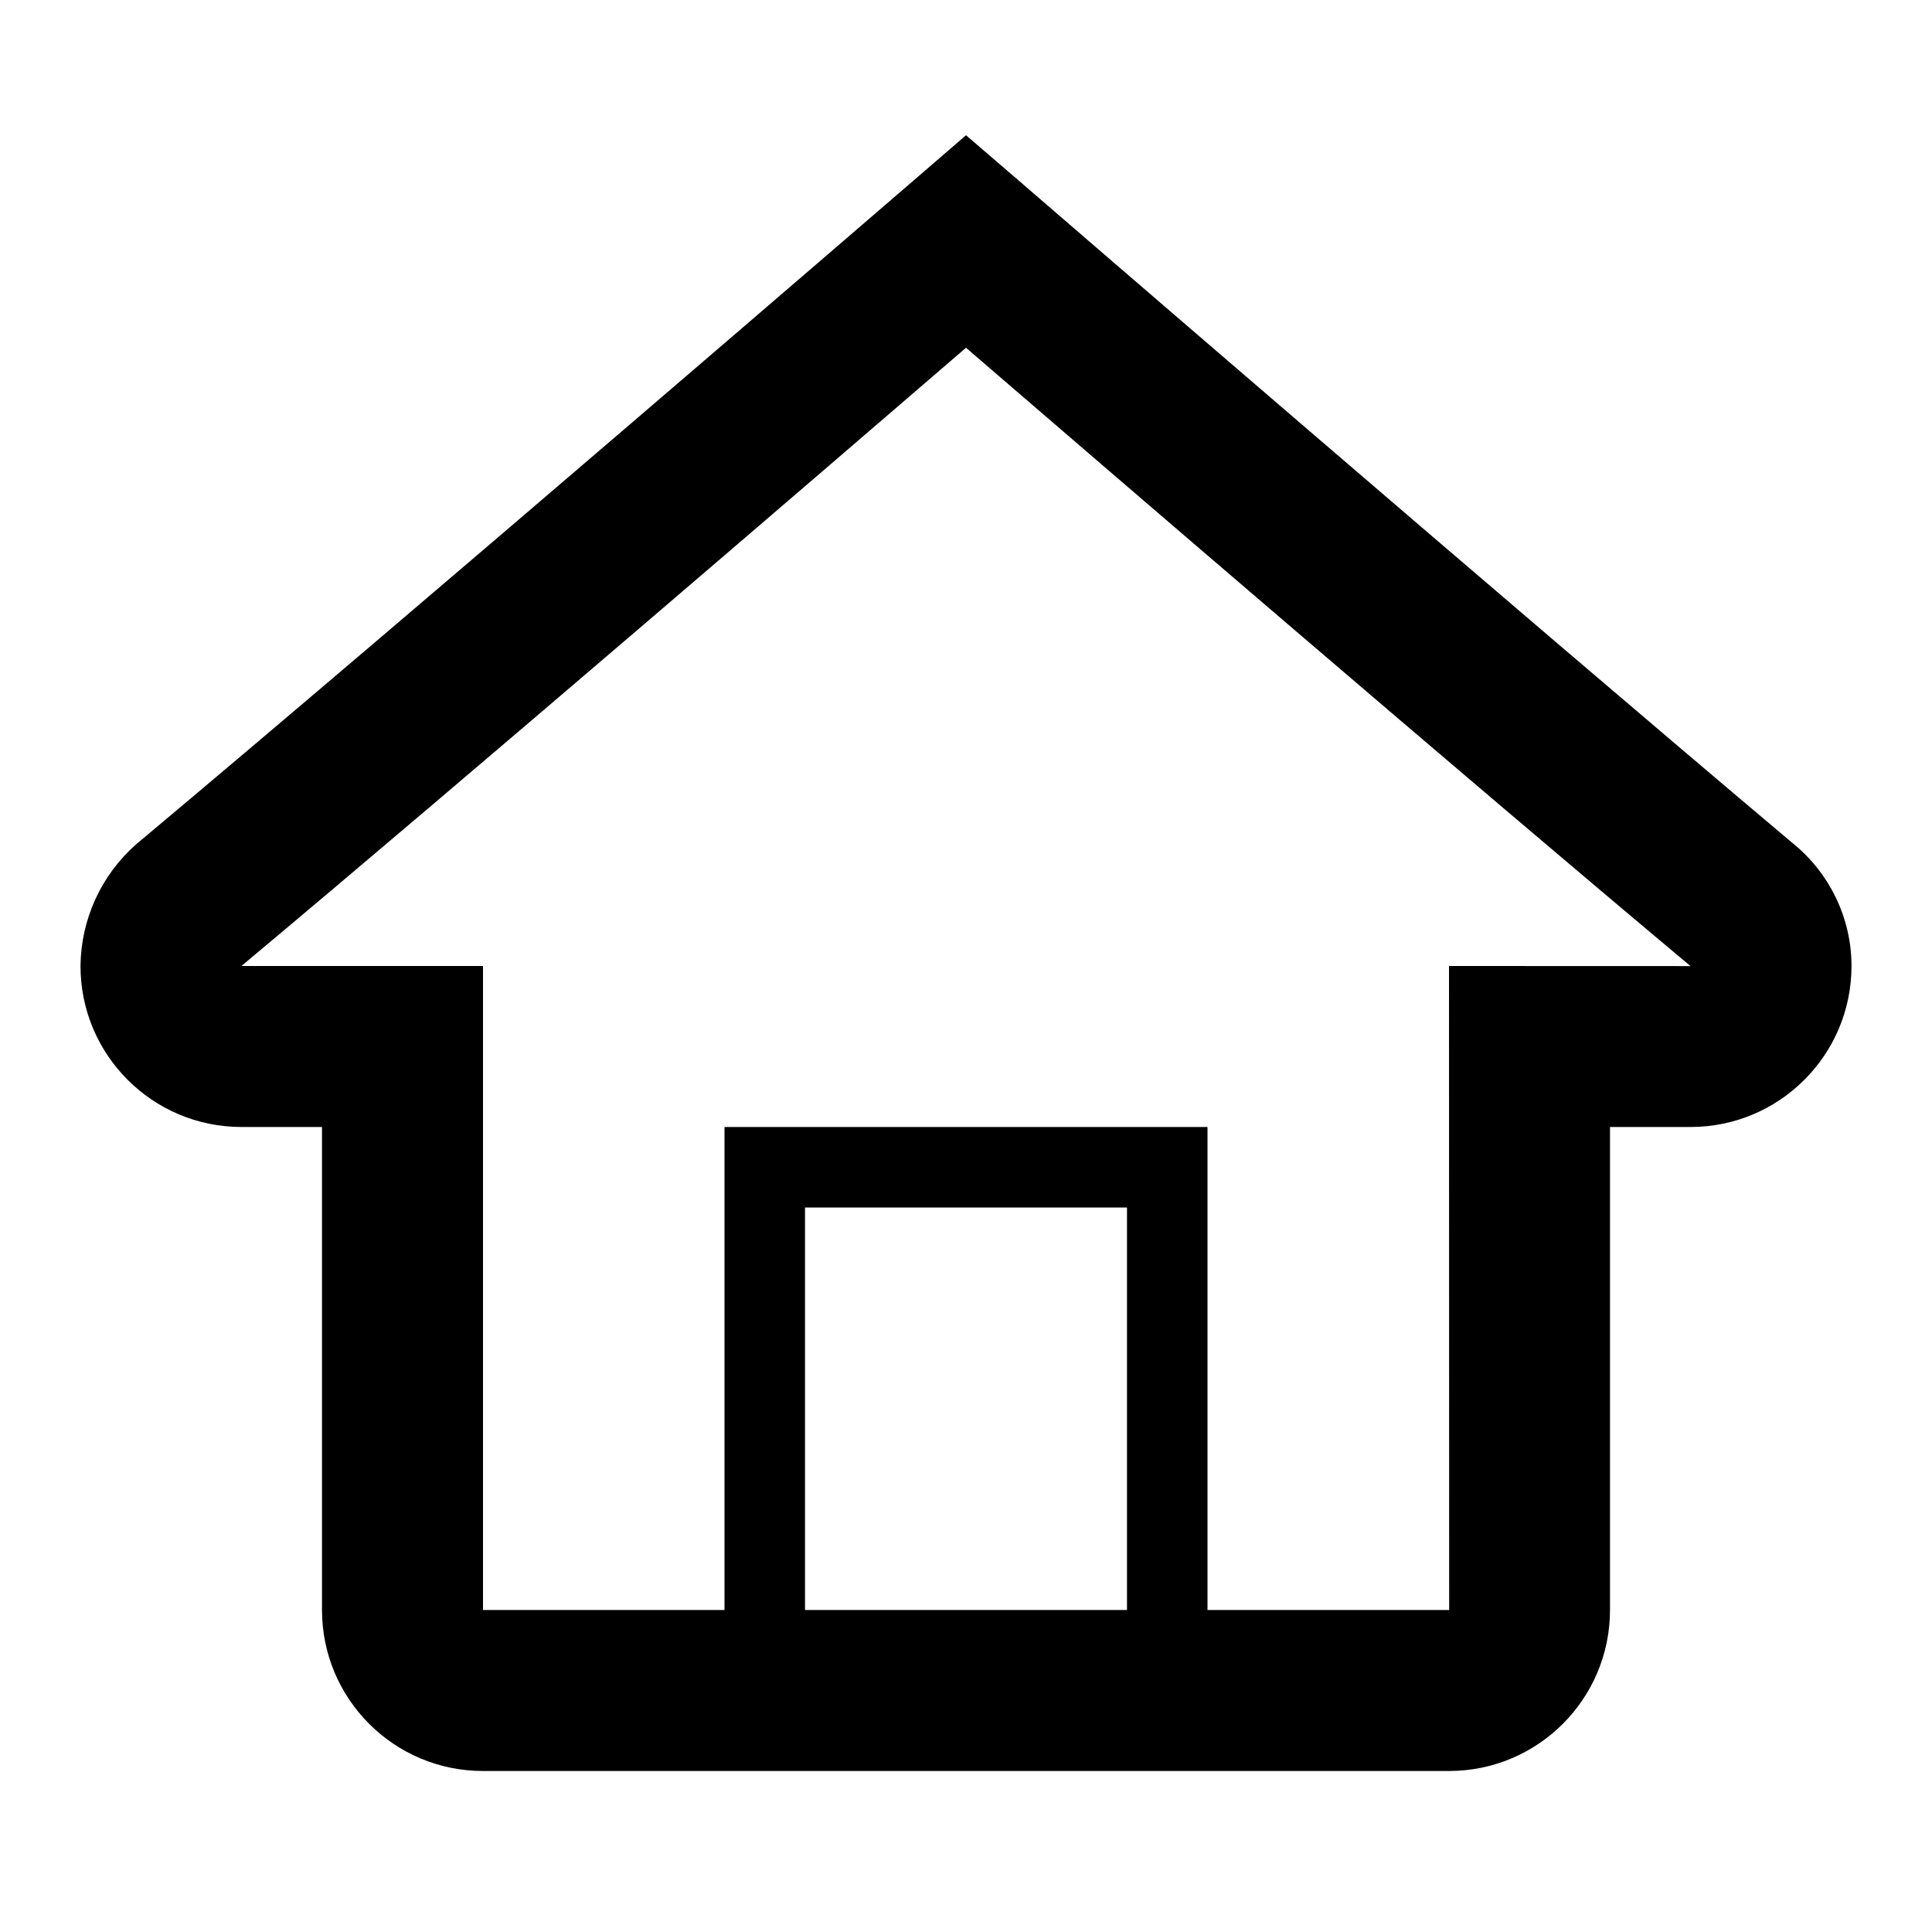
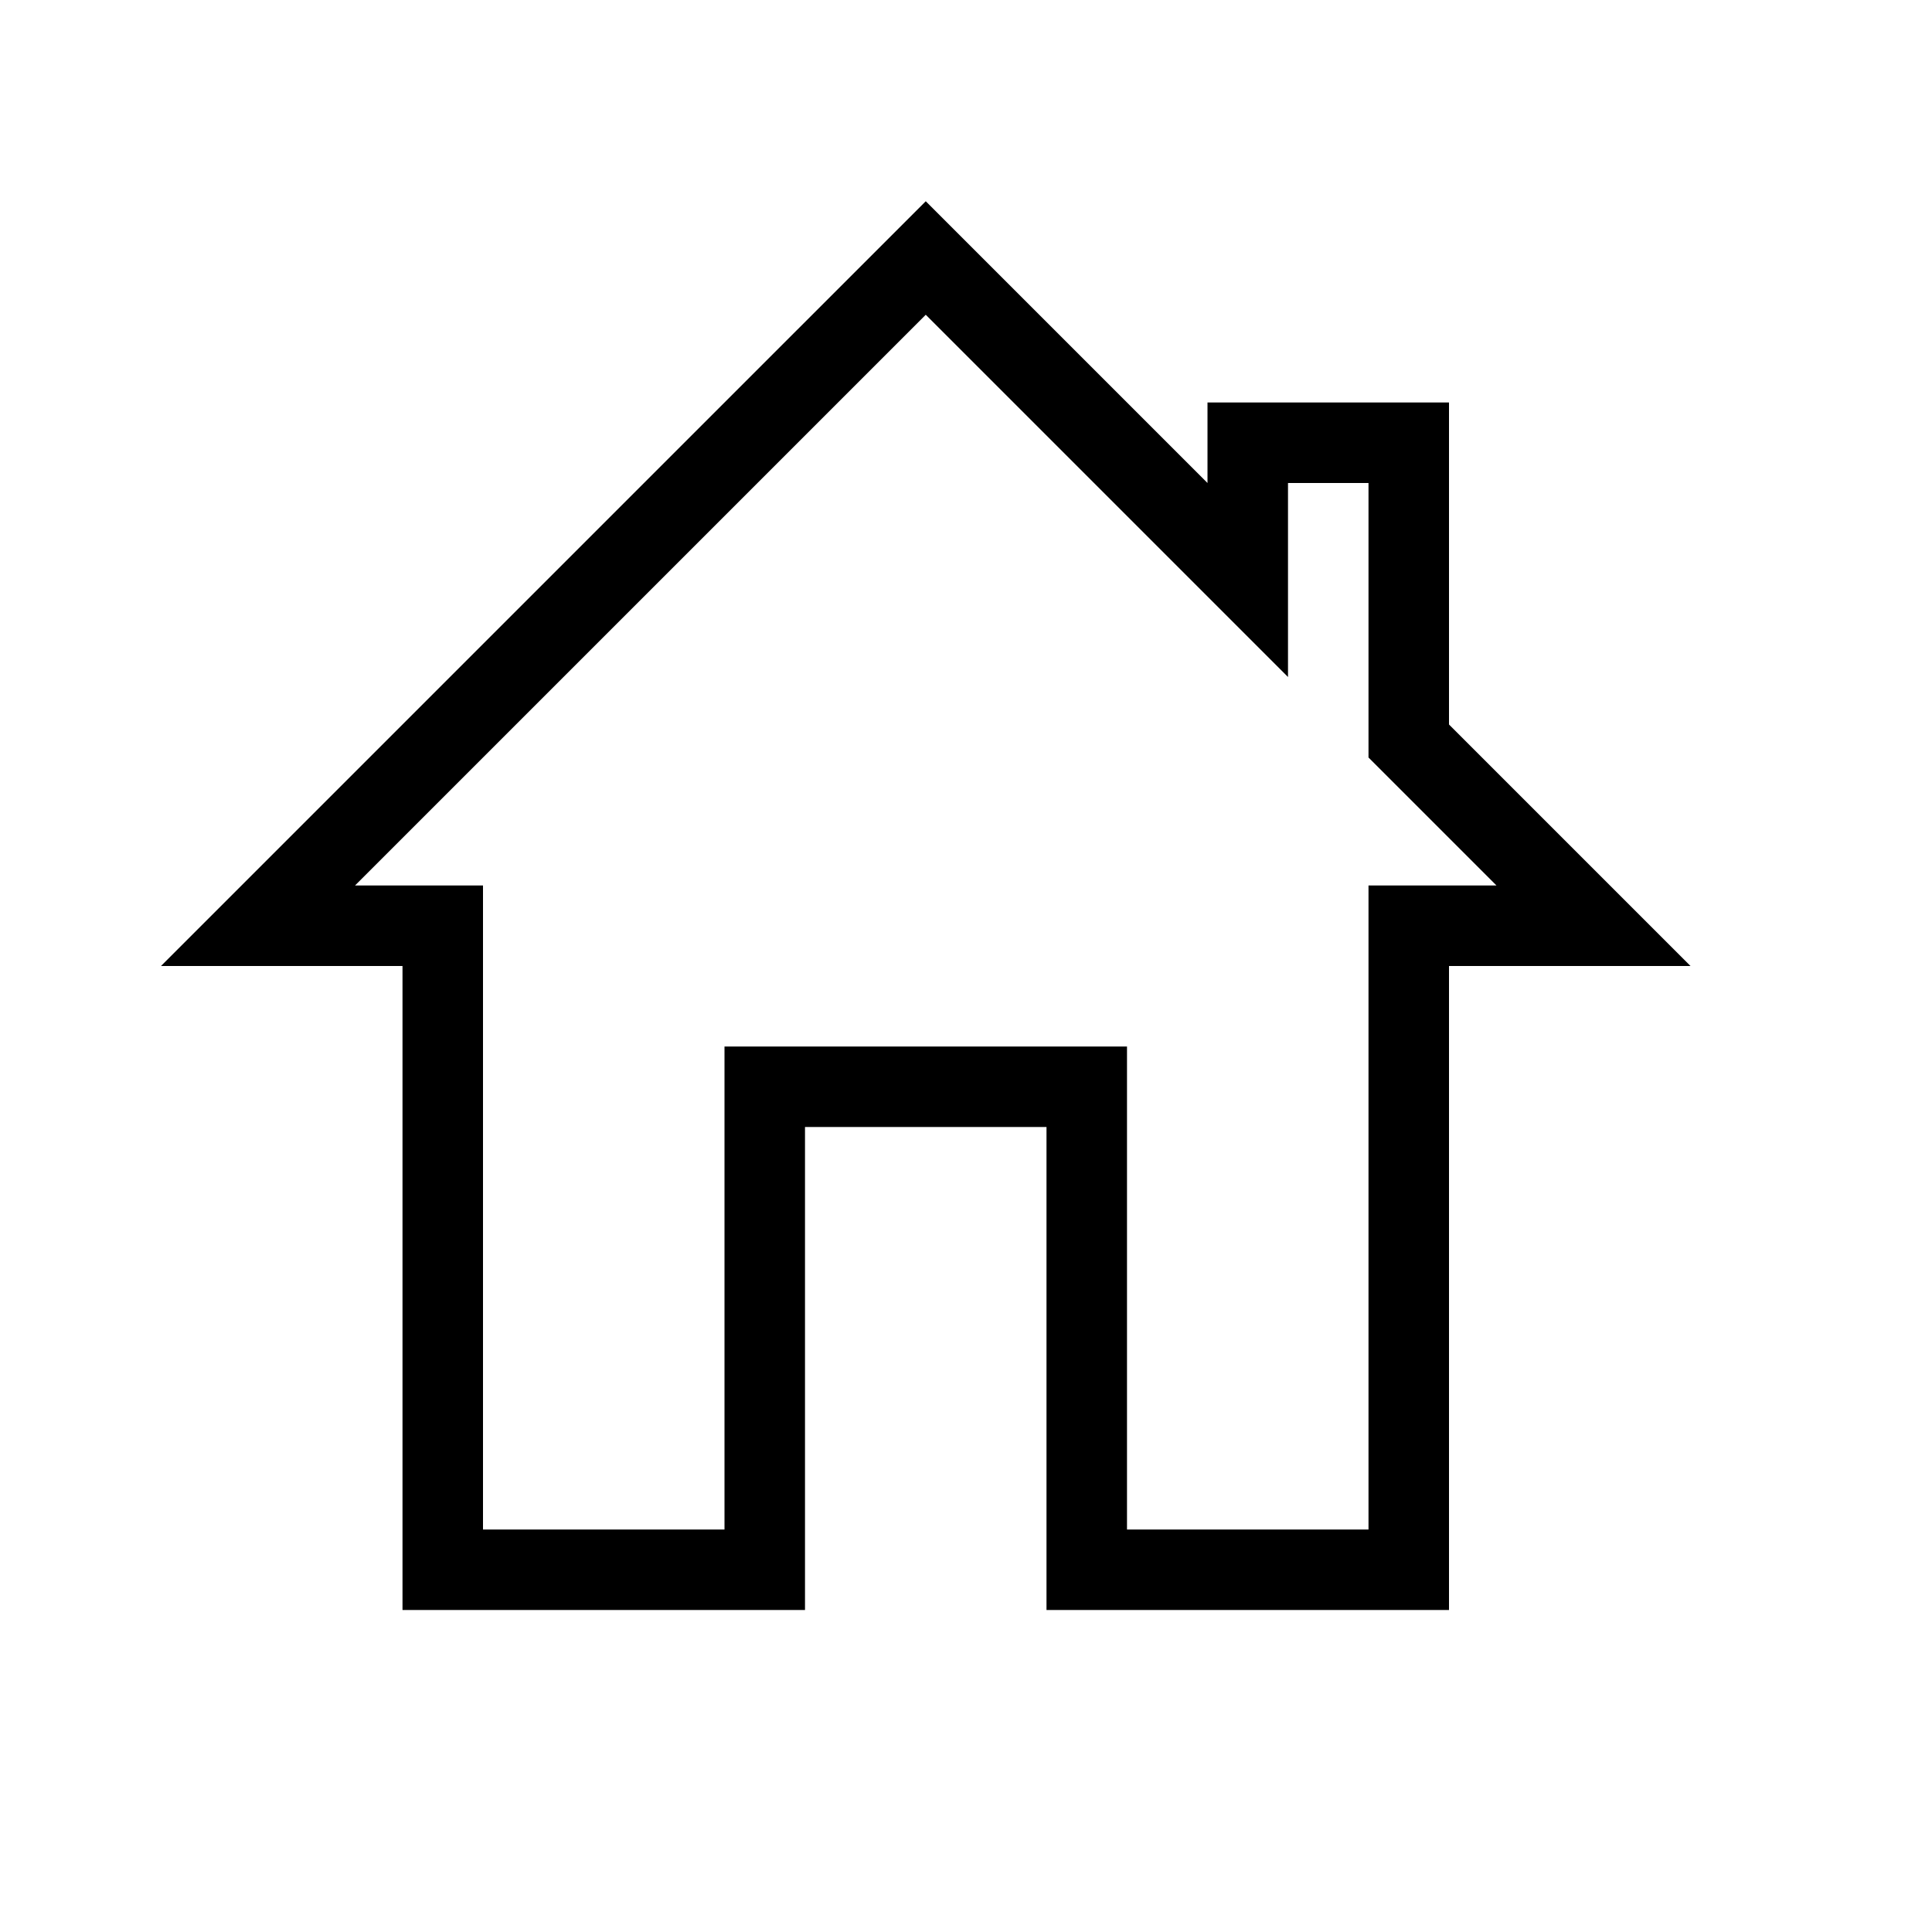
<svg xmlns="http://www.w3.org/2000/svg" width="1em" height="1em" viewBox="0 0 24 24">
-   <path fill="black" d="M22.262 10.468c-3.39-2.854-9.546-8.171-9.607-8.225L12 1.68l-.652.563c-.062.053-6.221 5.368-9.66 8.248A2.042 2.042 0 0 0 1 12a2 2 0 0 0 2 2h1v6a2 2 0 0 0 2 2h12a2 2 0 0 0 2-2v-6h1a2 2 0 0 0 2-2c0-.598-.275-1.161-.738-1.532M14 20h-4v-5h4zm4-8l.002 8H15v-6H9v6H6v-8H2.999C5.764 9.688 10.314 5.773 12 4.32c1.686 1.453 6.234 5.367 9 7.681z" />
+   <path fill="currentColor" d="m16 8.41l-4.5-4.5L4.41 11H6v8h3v-6h5v6h3v-8h1.59L17 9.41V6h-1zM2 12l9.5-9.5L15 6V5h3v4l3 3h-3v8h-5v-6h-3v6H5v-8z" />
</svg>
